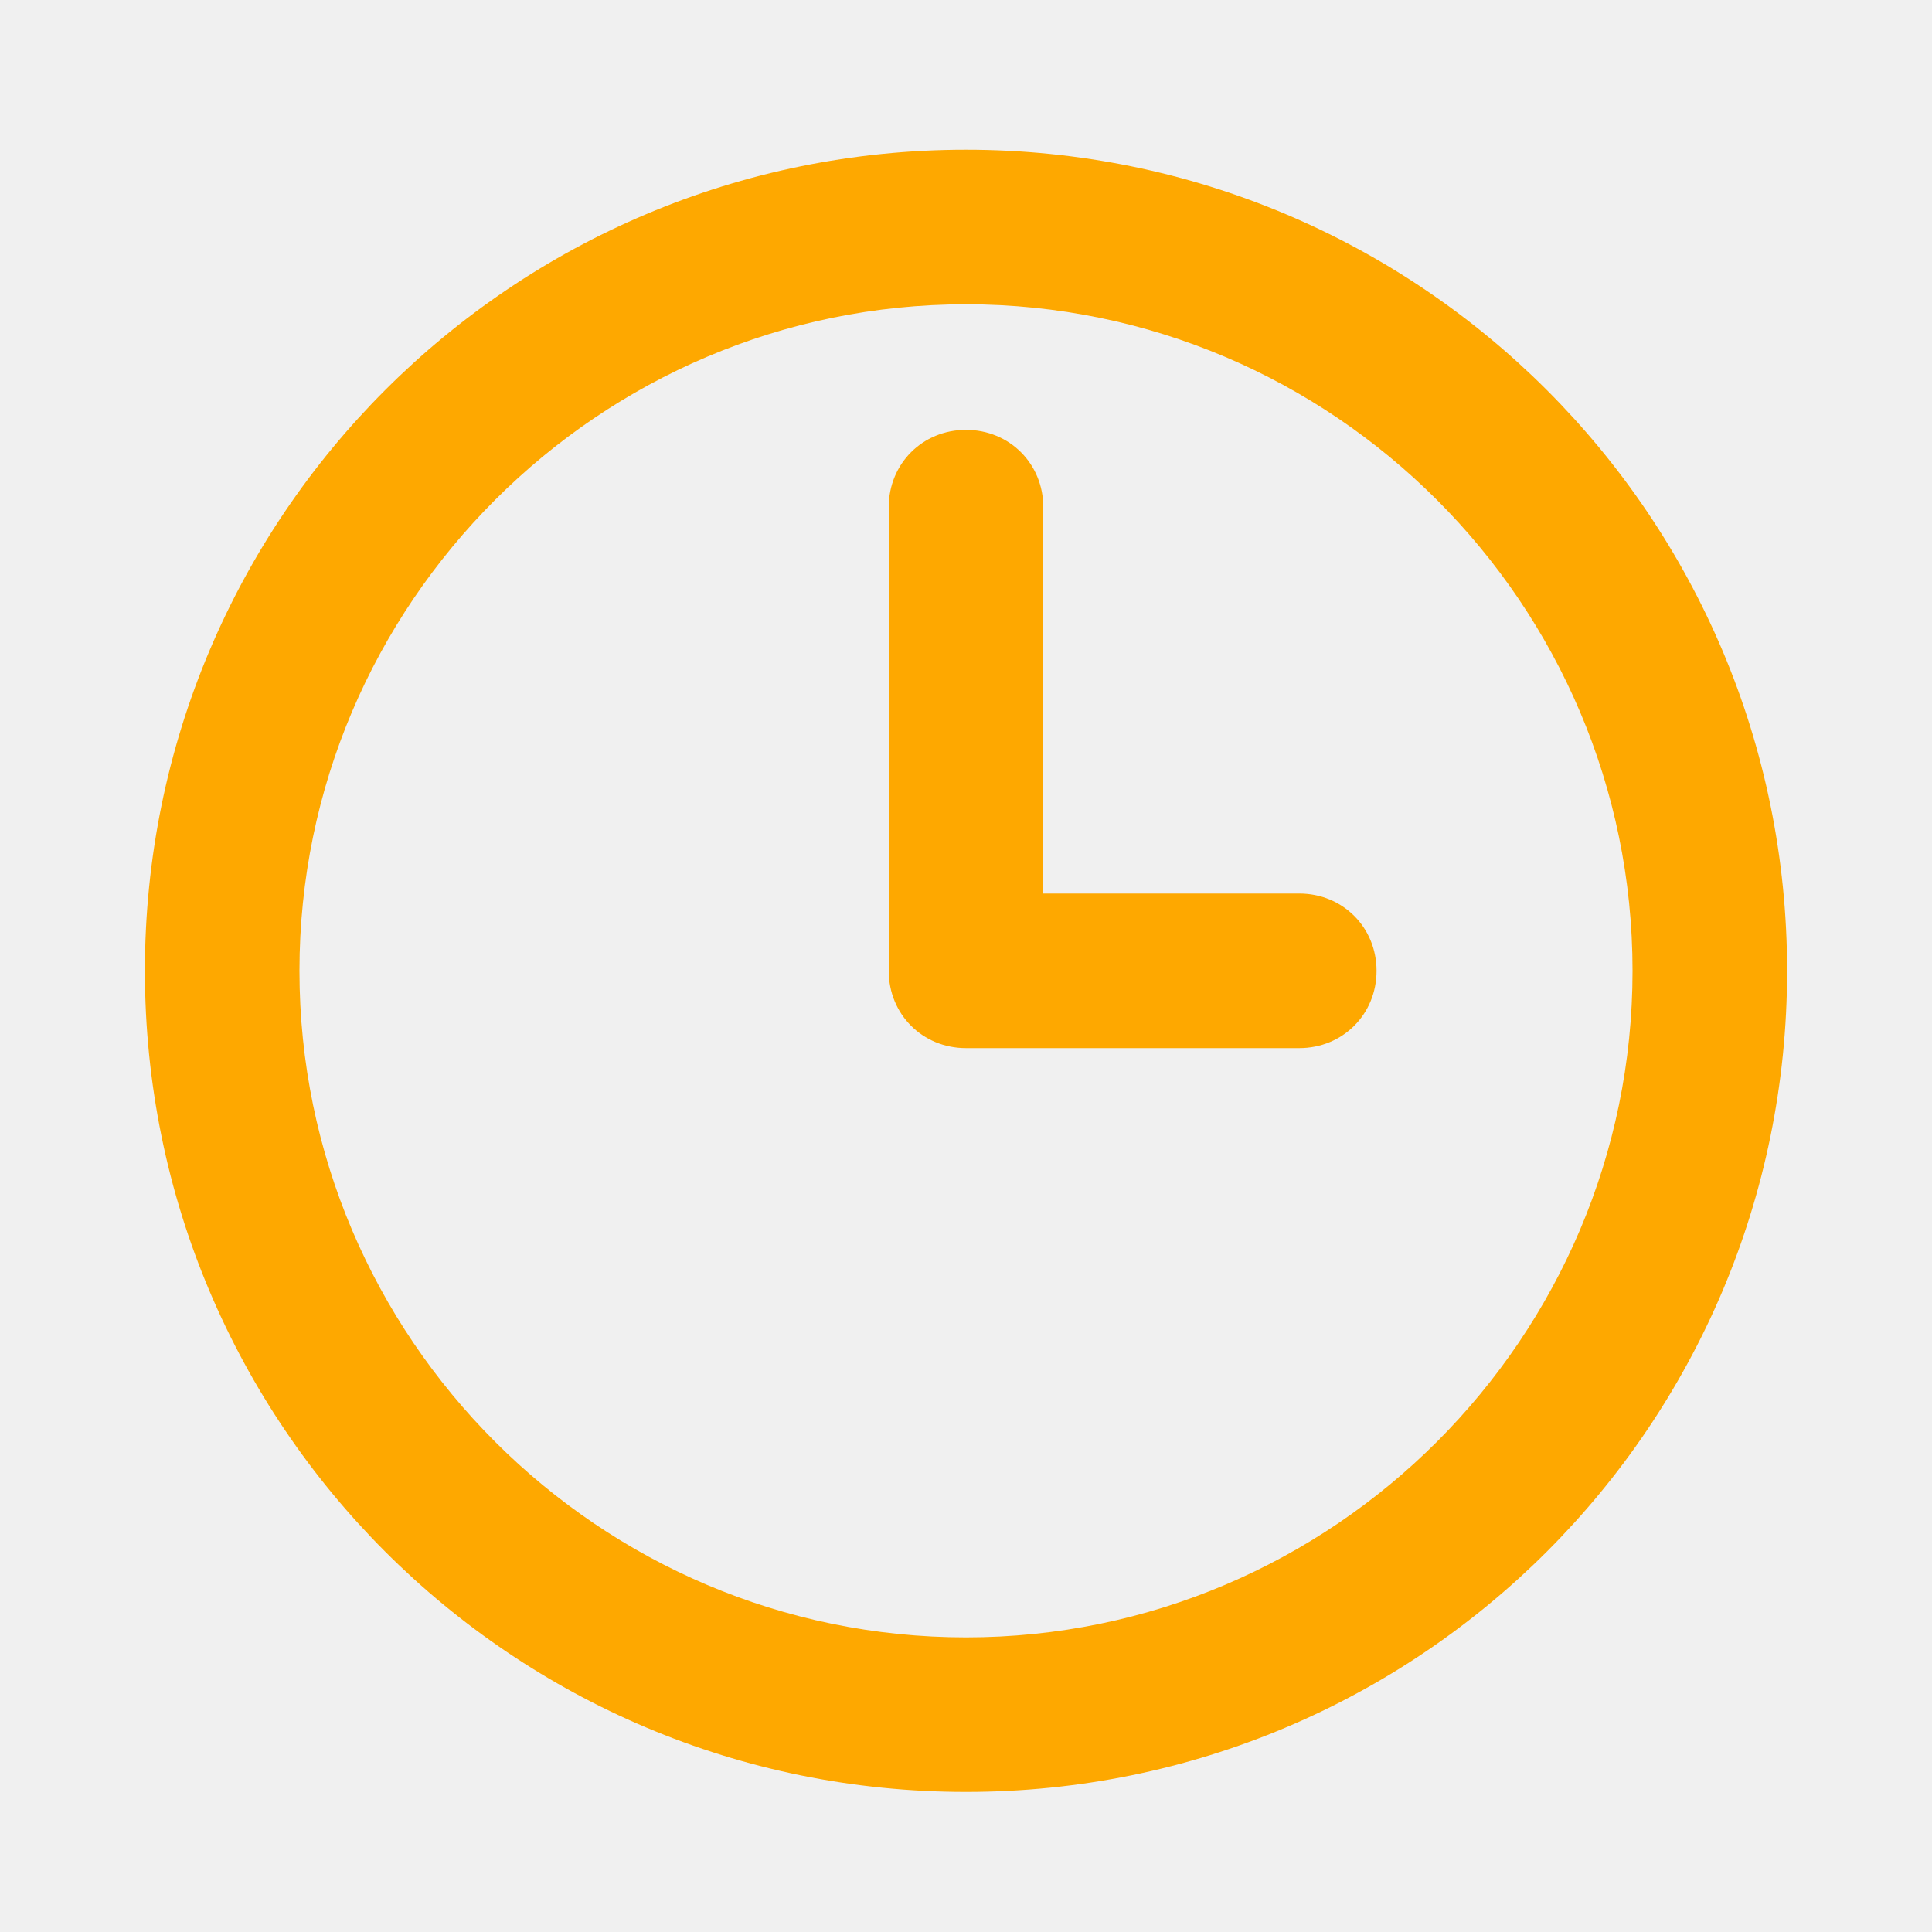
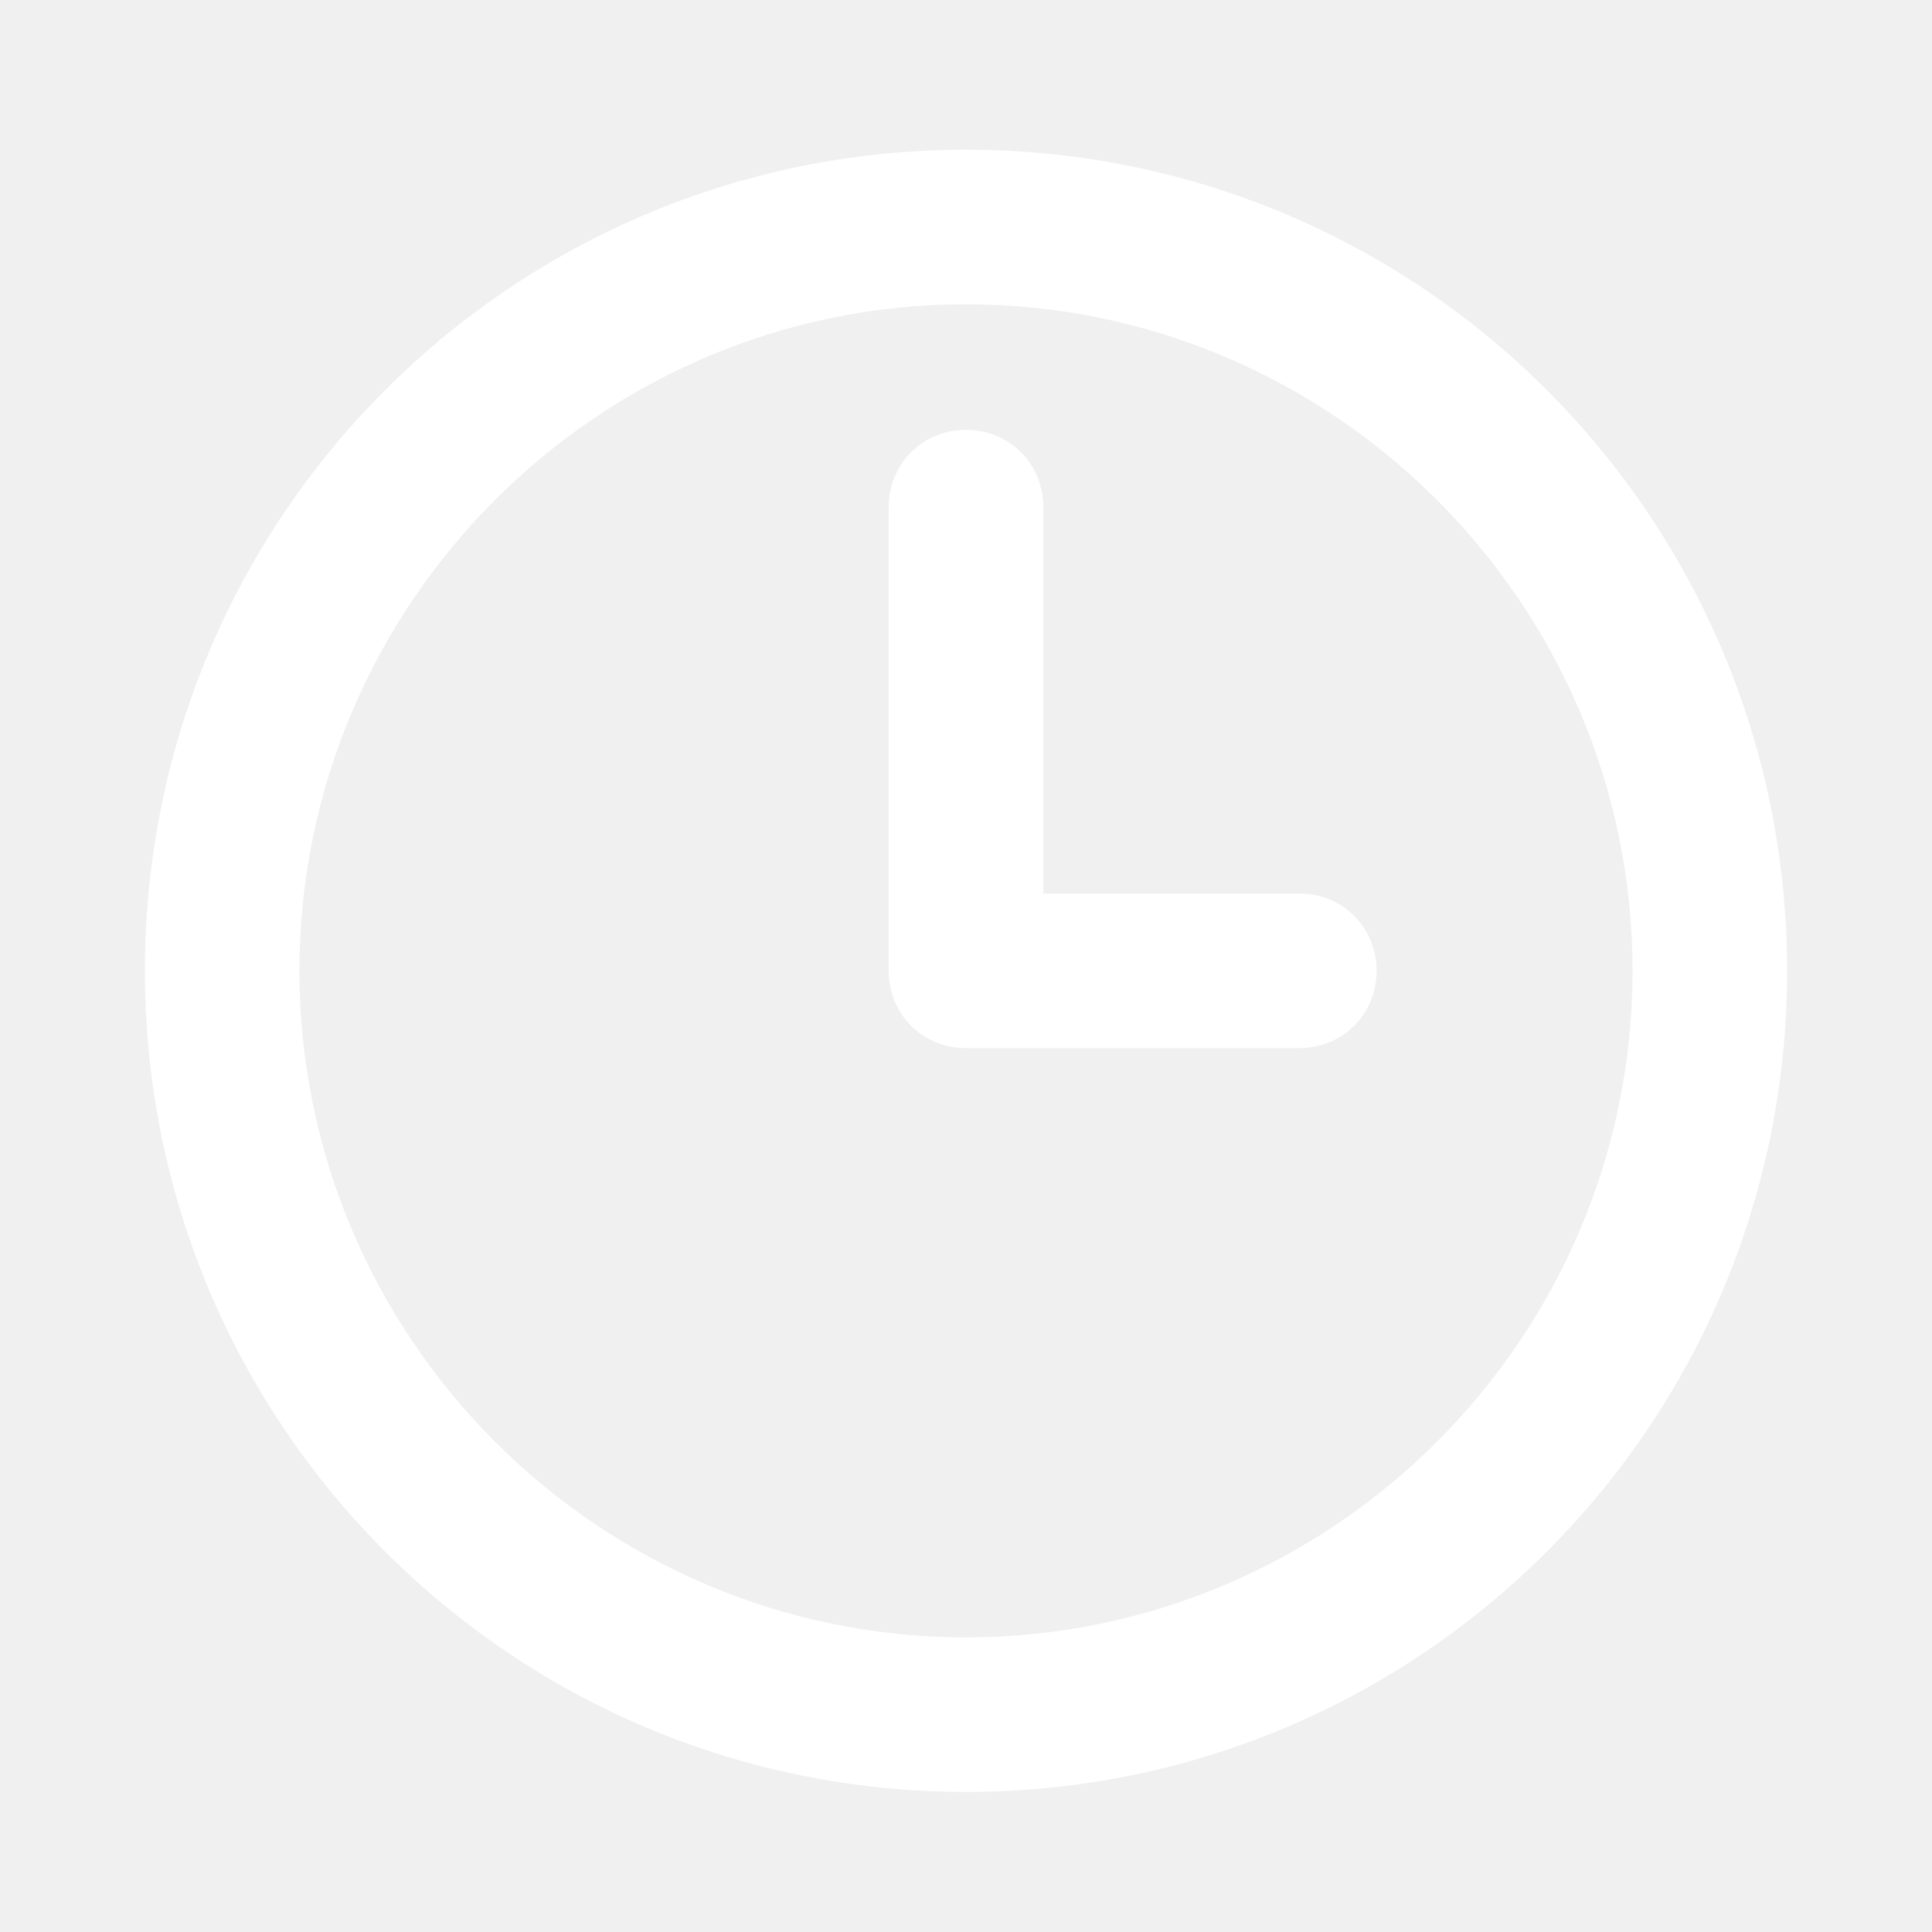
<svg xmlns="http://www.w3.org/2000/svg" version="1.1" id="圖層_1" x="0px" y="0px" width="40px" height="40px" viewBox="0 0 40 40" enable-background="new 0 0 40 40" xml:space="preserve">
-   <path id="TIME_2_" fill-rule="evenodd" clip-rule="evenodd" fill="#fea800" d="M20,37.1c-9.4,0-17-7.6-17-17c0-9.4,7.6-17,17-17  c9.4,0,17,7.6,17,17C37,29.5,29.4,37.1,20,37.1z M20,6.3c-7.6,0-13.8,6.2-13.8,13.8c0,7.6,6.2,13.8,13.8,13.8s13.8-6.2,13.8-13.8  C33.8,12.5,27.6,6.3,20,6.3z M26.9,21.7h-3.2h-2.1H20h0c-0.9,0-1.6-0.7-1.6-1.6v-9.6c0-0.9,0.7-1.6,1.6-1.6c0.9,0,1.6,0.7,1.6,1.6v8  h2.1h3.2c0.9,0,1.6,0.7,1.6,1.6C28.5,21,27.8,21.7,26.9,21.7z" />
+   <path id="TIME_2_" fill-rule="evenodd" clip-rule="evenodd" fill="#ffffff" d="M20,37.1c-9.4,0-17-7.6-17-17c0-9.4,7.6-17,17-17  c9.4,0,17,7.6,17,17C37,29.5,29.4,37.1,20,37.1z M20,6.3c-7.6,0-13.8,6.2-13.8,13.8c0,7.6,6.2,13.8,13.8,13.8s13.8-6.2,13.8-13.8  C33.8,12.5,27.6,6.3,20,6.3z M26.9,21.7h-3.2h-2.1H20h0c-0.9,0-1.6-0.7-1.6-1.6v-9.6c0-0.9,0.7-1.6,1.6-1.6c0.9,0,1.6,0.7,1.6,1.6v8  h2.1h3.2c0.9,0,1.6,0.7,1.6,1.6C28.5,21,27.8,21.7,26.9,21.7z" />
</svg>
